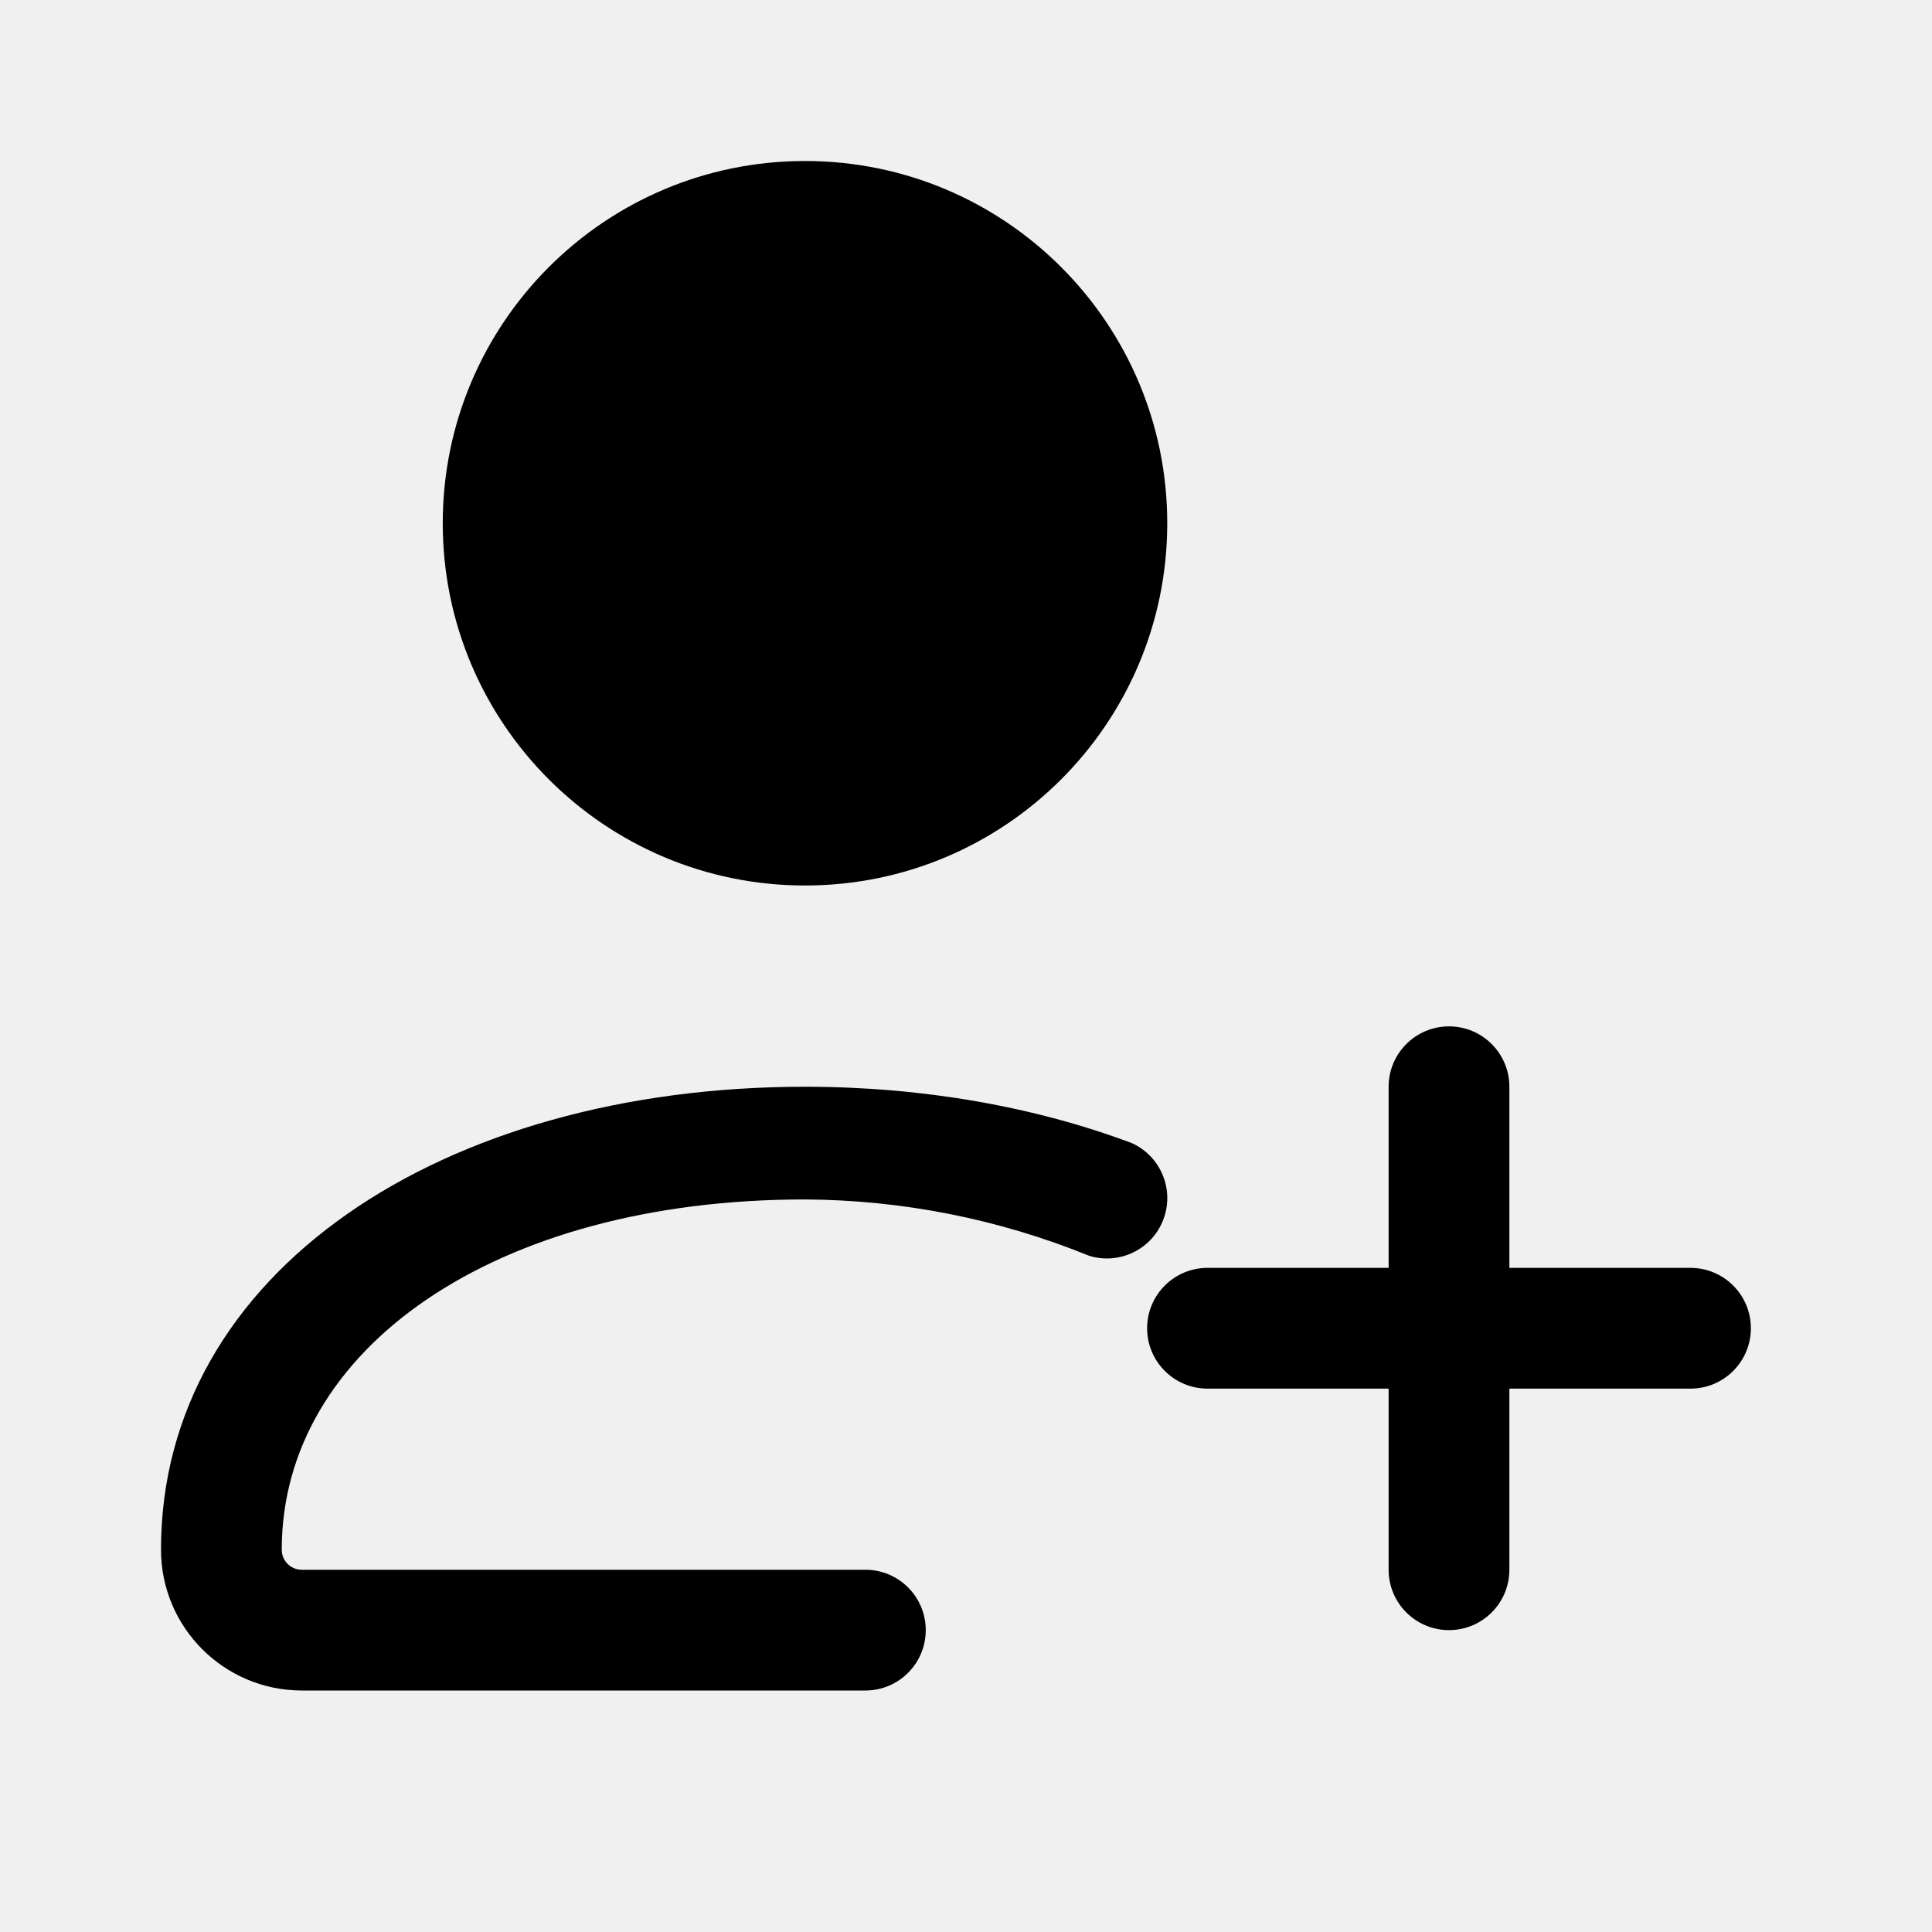
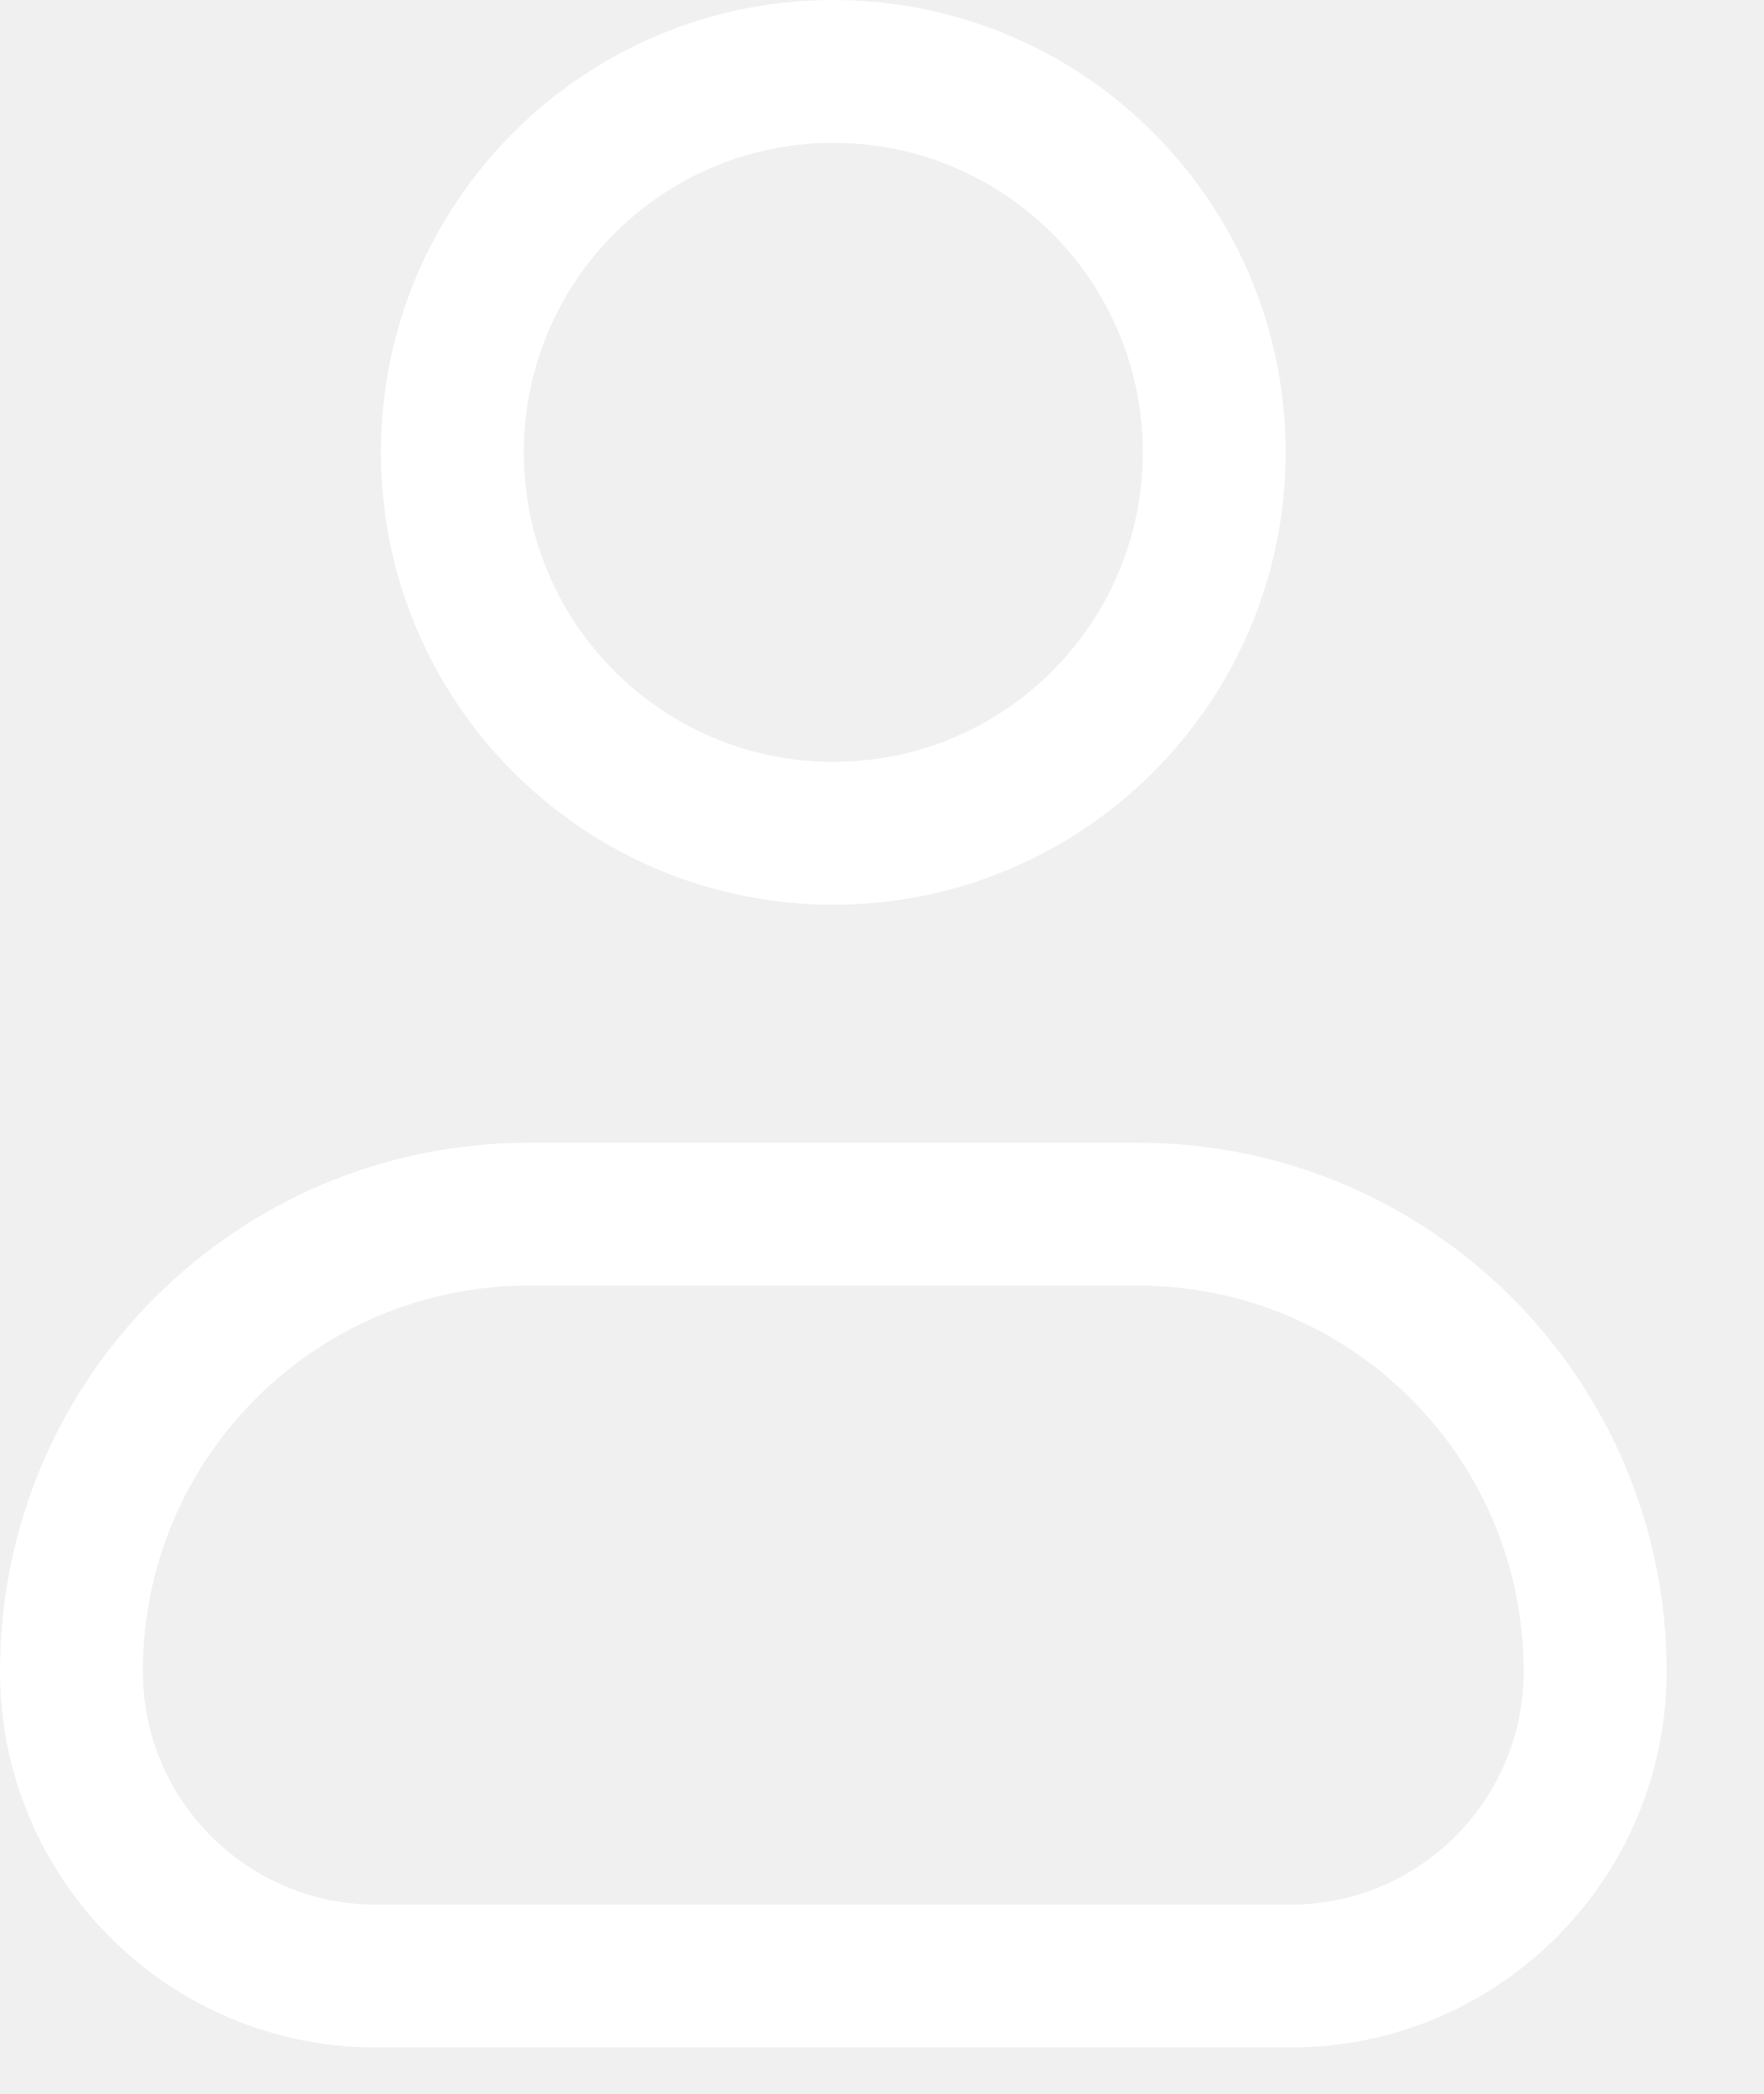
- <svg xmlns="http://www.w3.org/2000/svg" width="24" height="24" viewBox="0 0 24 24" fill="currentColor">
-   <path fill-rule="evenodd" d="M10 2a4.5 4.5 0 100 9 4.5 4.5 0 000-9zM2 19.25C2 15.8 5.5 13.5 10 13.5c1.47 0 2.86.25 4.06.7a.75.75 0 01-.53 1.4A9.5 9.5 0 0010 14.9c-3.86 0-6.5 1.86-6.5 4.35 0 .14.11.25.25.25h7a.75.75 0 010 1.5h-7A1.75 1.75 0 012 19.25z" clip-rule="evenodd" />
-   <path fill-rule="evenodd" d="M18 12.75a.75.75 0 01.75.75v2.25H21a.75.75 0 010 1.5h-2.25V19.5a.75.75 0 01-1.5 0v-2.25H15a.75.75 0 010-1.5h2.25V13.5a.75.75 0 01.75-.75z" clip-rule="evenodd" />
+ <svg xmlns="http://www.w3.org/2000/svg" width="16" height="19" viewBox="0 0 16 19" fill="none">
+   <path fill-rule="evenodd" clip-rule="evenodd" d="M7.561 1.296C6.01 1.296 4.753 2.553 4.753 4.104C4.753 5.655 6.01 6.913 7.561 6.913C9.112 6.913 10.369 5.655 10.369 4.104C10.369 2.553 9.112 1.296 7.561 1.296ZM3.456 4.104C3.456 1.838 5.294 0 7.561 0C9.828 0 11.665 1.838 11.665 4.104C11.665 6.371 9.828 8.209 7.561 8.209C5.294 8.209 3.456 6.371 3.456 4.104ZM0 15.165C0 12.516 2.147 10.369 4.796 10.369H10.326C12.975 10.369 15.122 12.516 15.122 15.165C15.122 17.05 13.594 18.578 11.709 18.578H3.413C1.528 18.578 0 17.05 0 15.165ZM4.796 11.665C2.863 11.665 1.296 13.232 1.296 15.165C1.296 16.334 2.244 17.282 3.413 17.282H11.709C12.878 17.282 13.825 16.334 13.825 15.165C13.825 13.232 12.259 11.665 10.326 11.665H4.796Z" fill="white" />
</svg>
